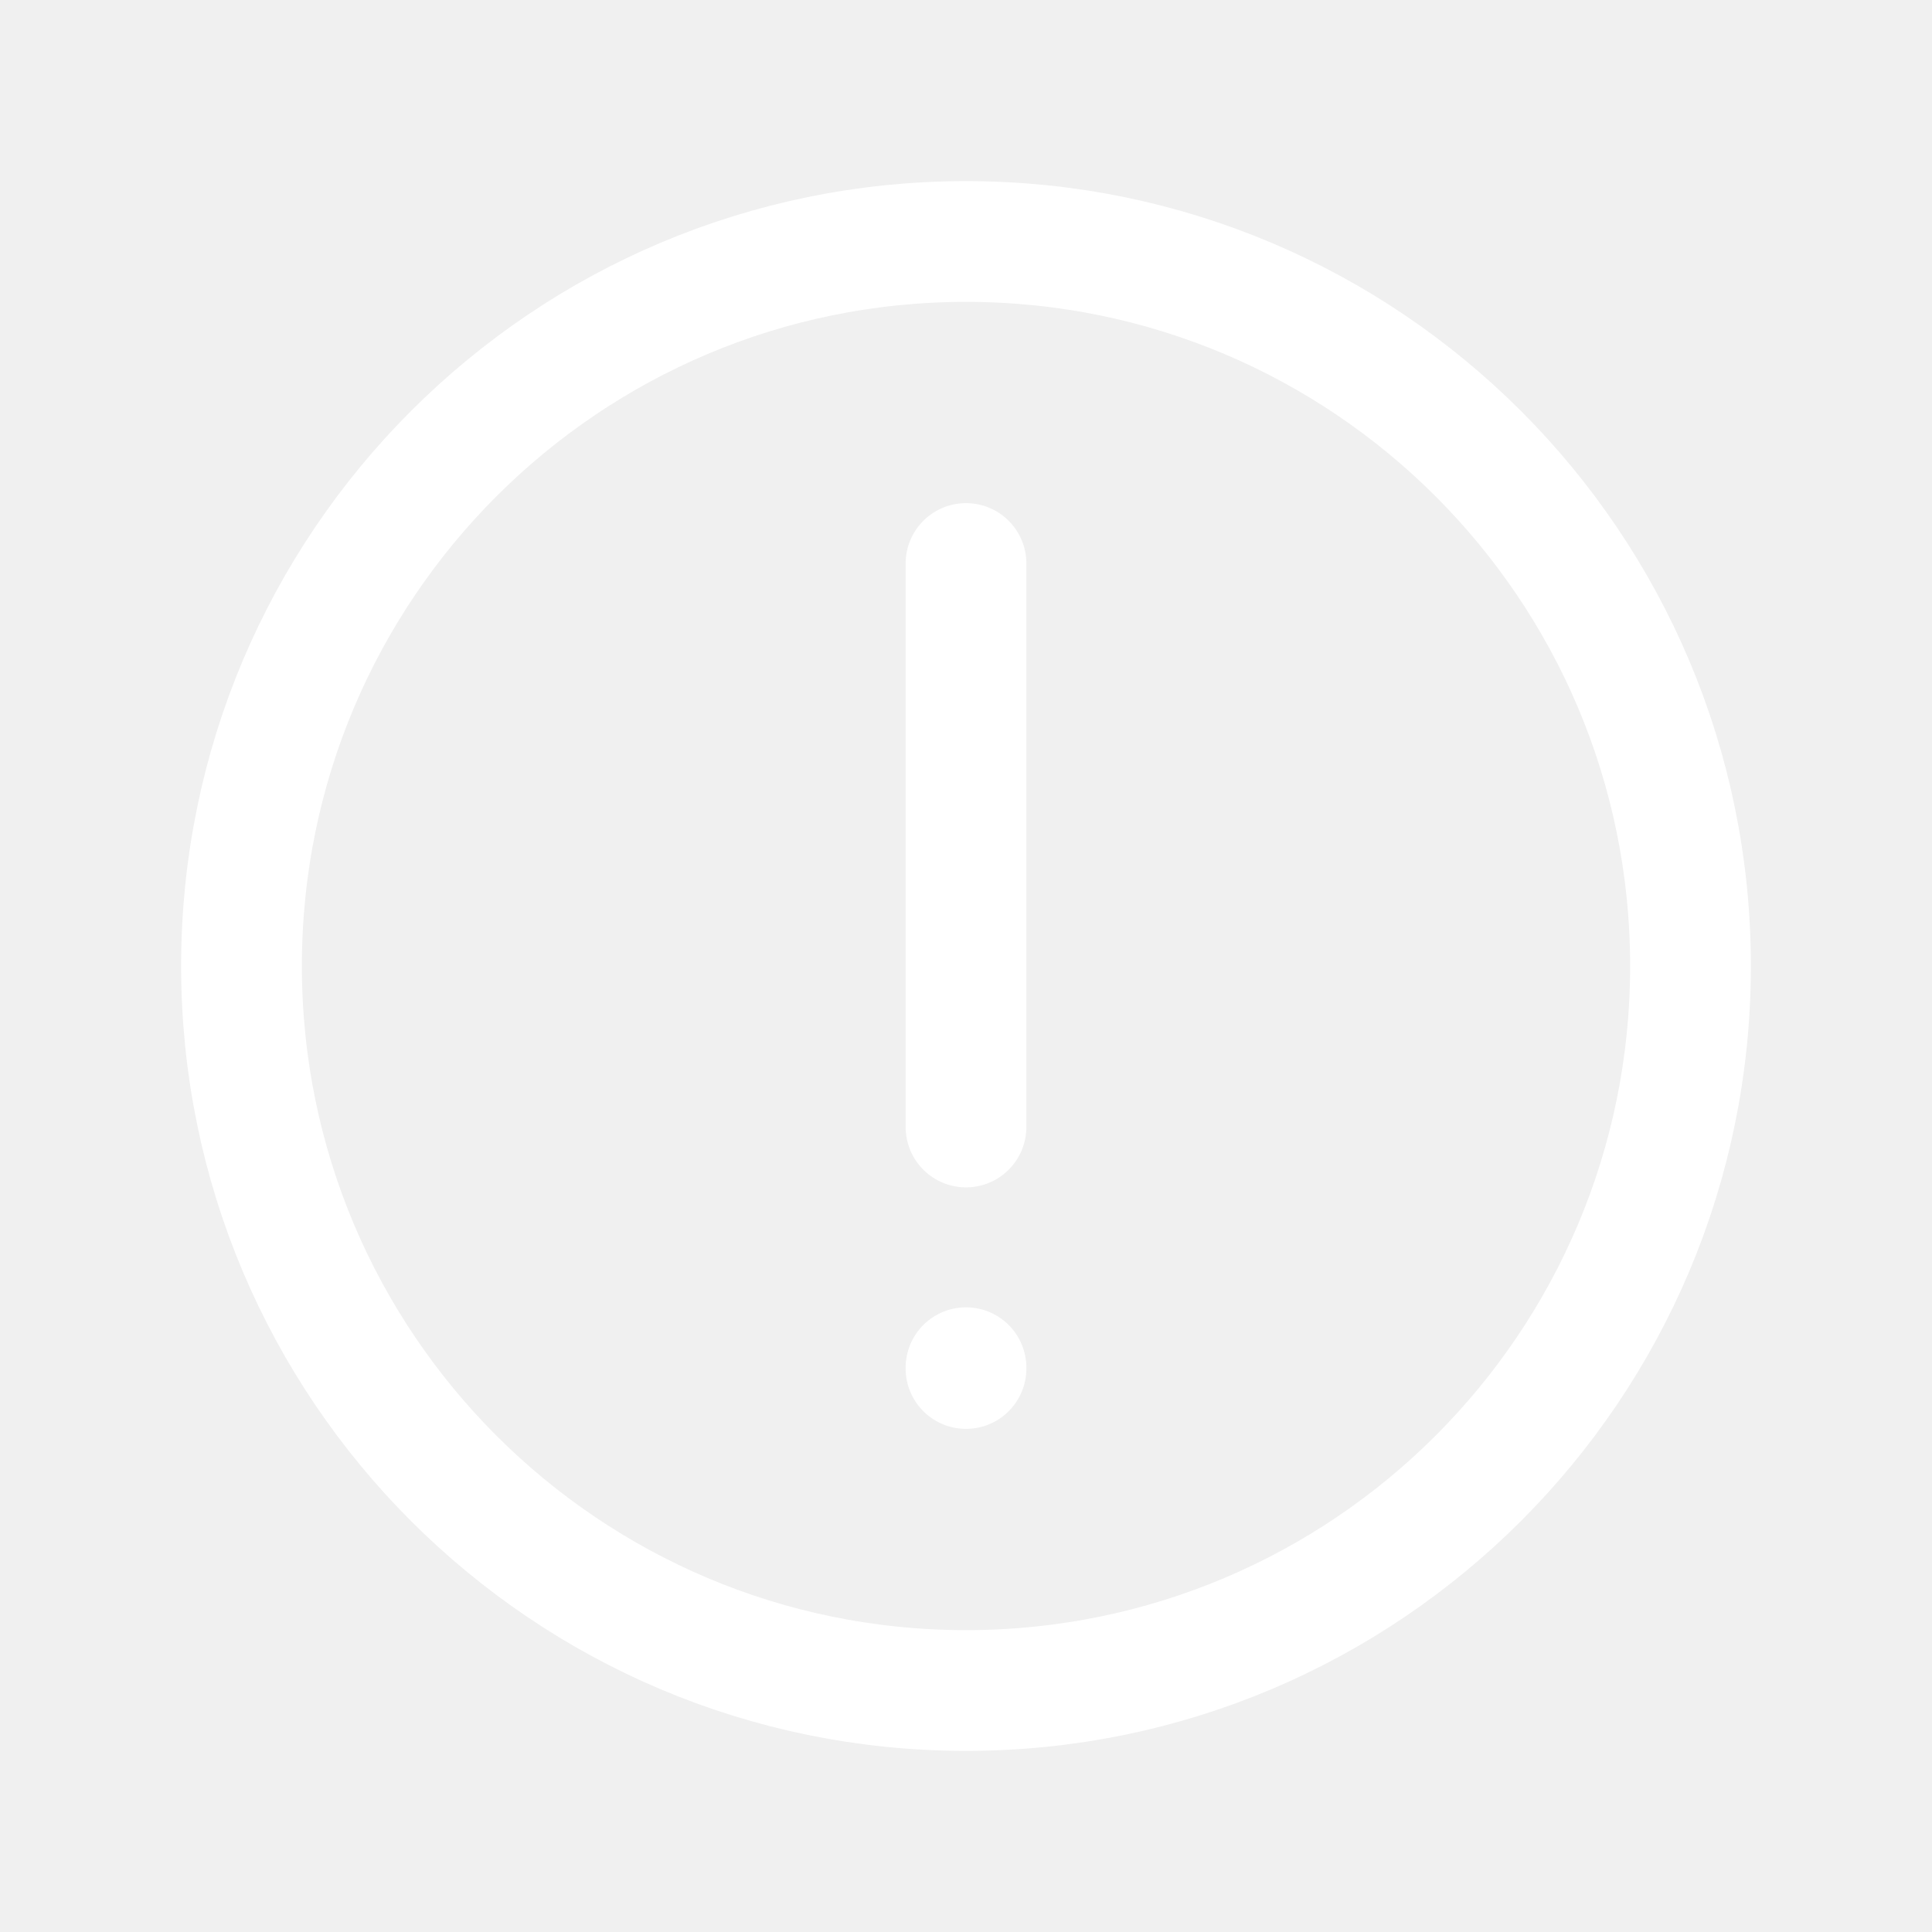
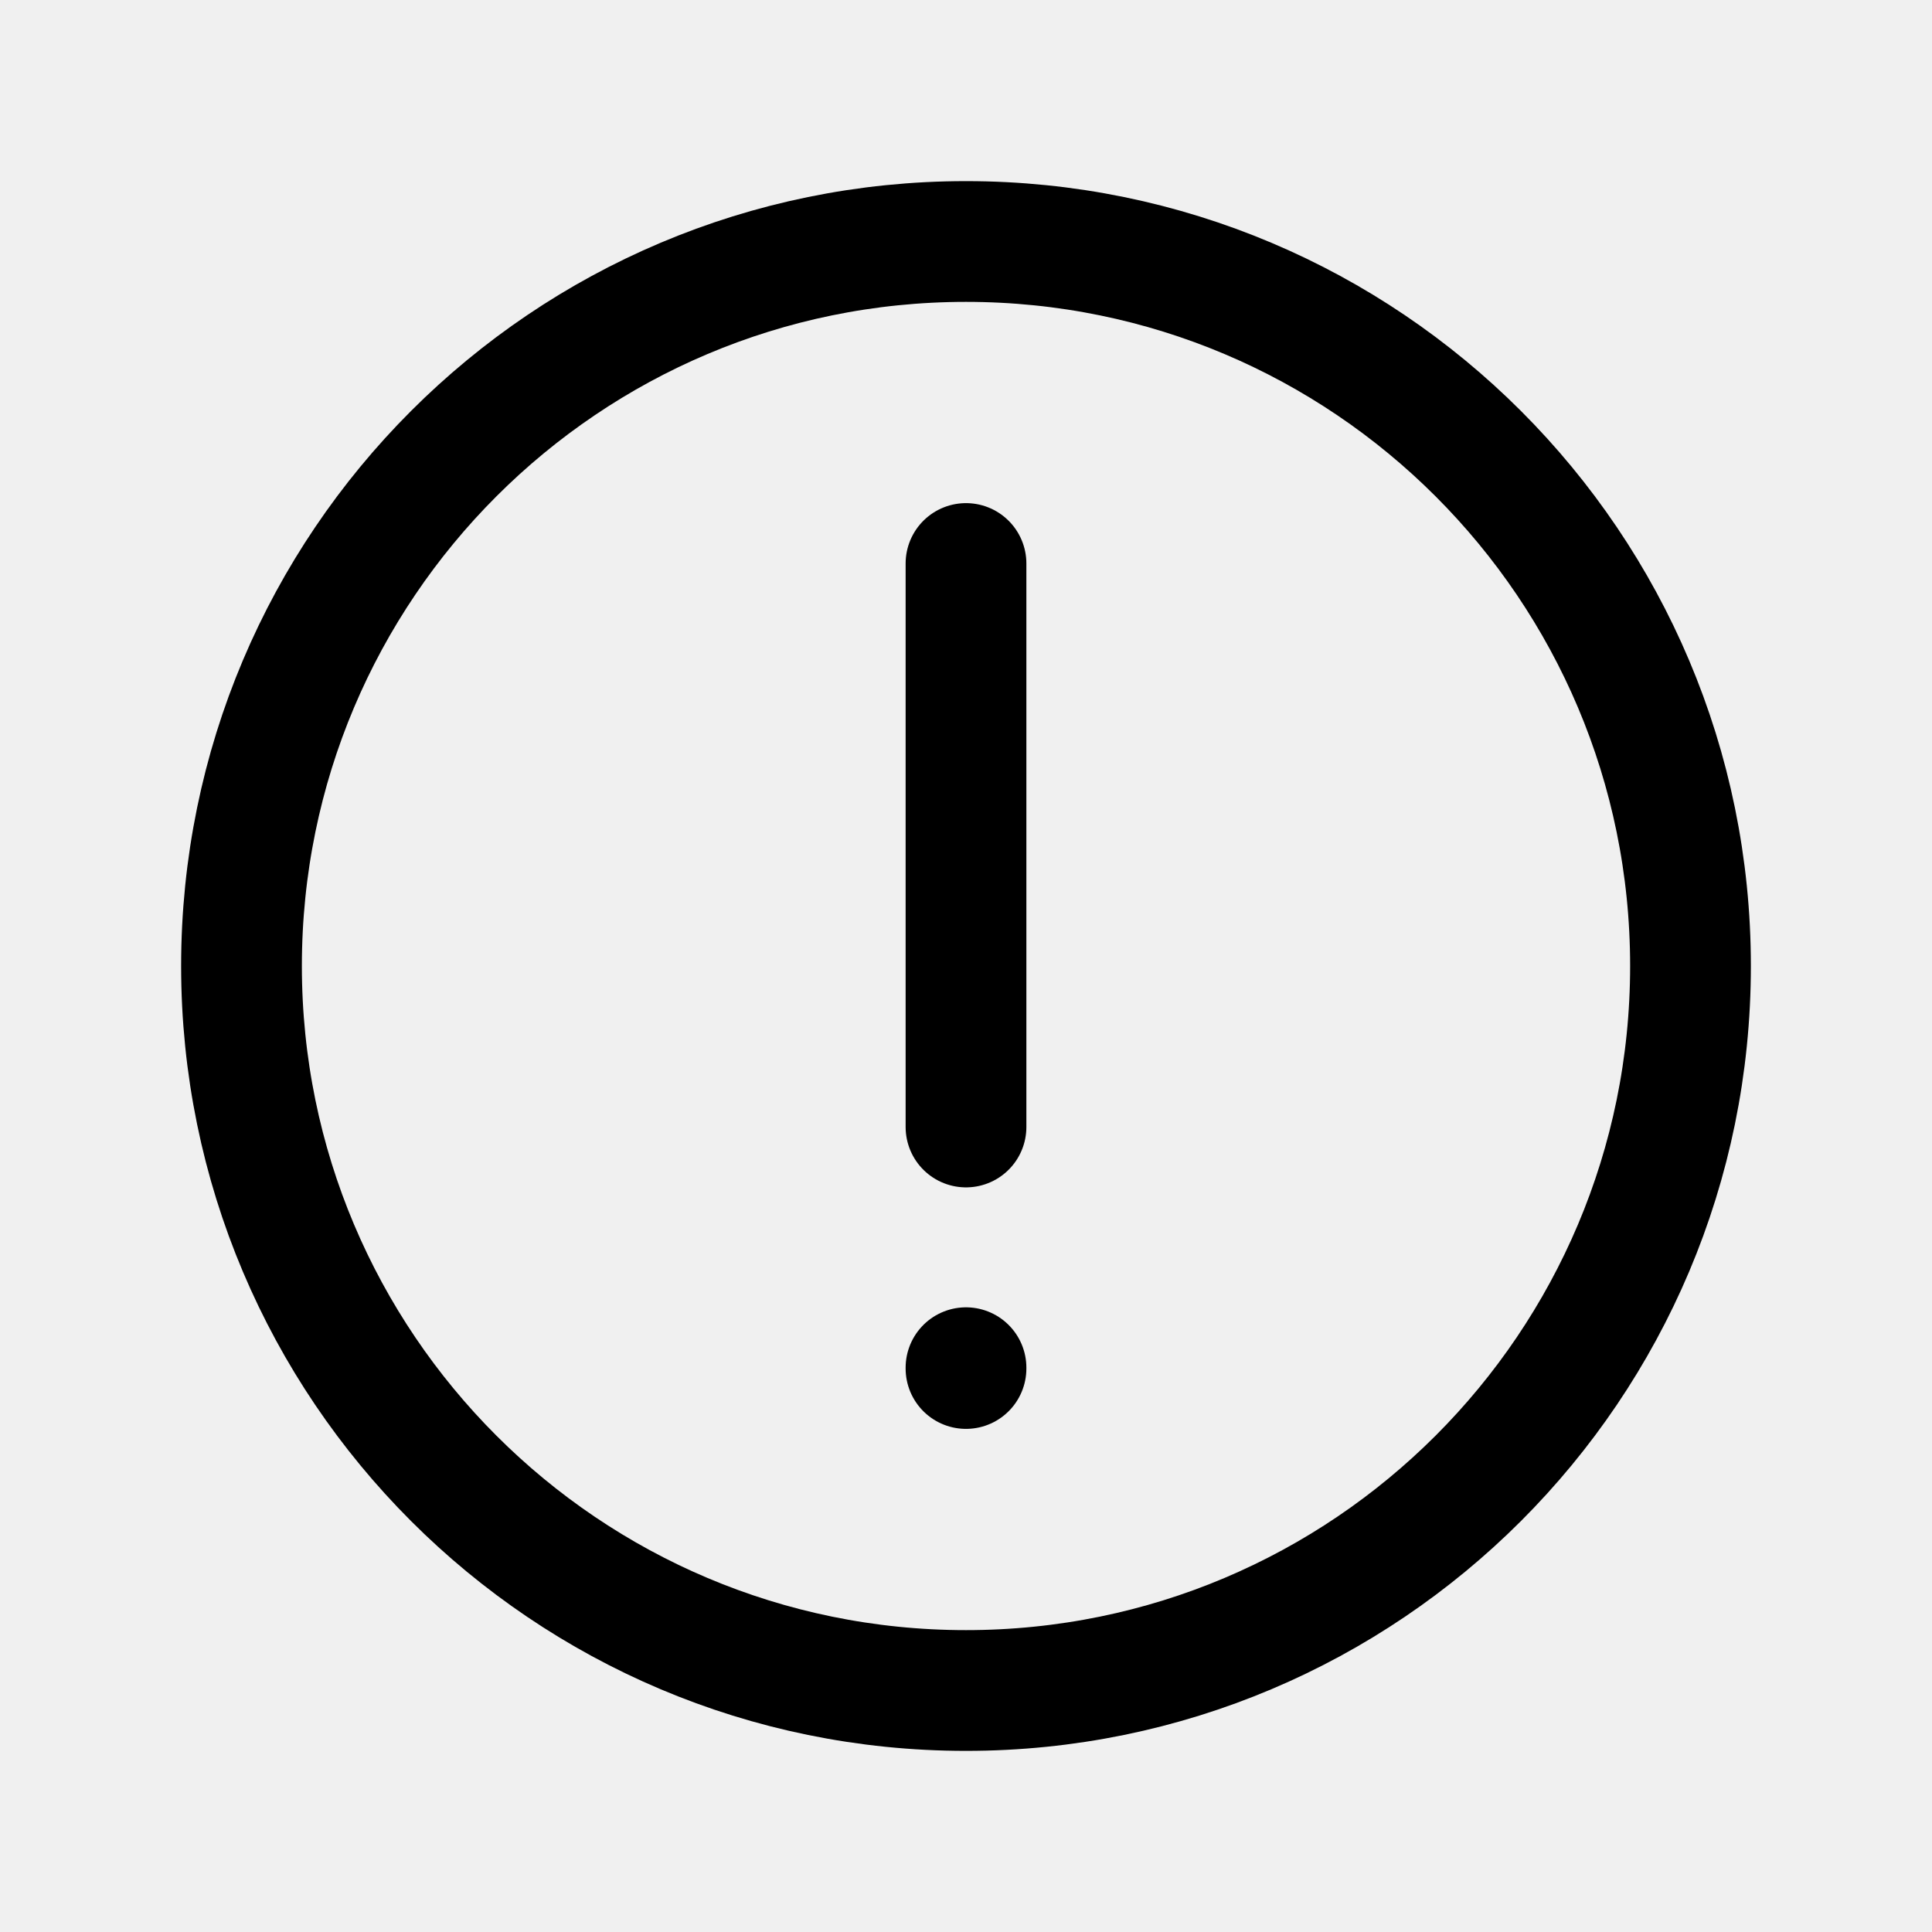
- <svg xmlns="http://www.w3.org/2000/svg" width="800px" height="800px" viewBox="0 0 24 24" fill="none">
+ <svg xmlns="http://www.w3.org/2000/svg" width="100px" height="100px" viewBox="0 0 24 24" fill="none">
  <g id="SVGRepo_bgCarrier" stroke-width="0" />
  <g id="SVGRepo_tracerCarrier" stroke-linecap="round" stroke-linejoin="round" />
  <g id="SVGRepo_iconCarrier">
-     <path d="M12 16.99V17M12 7V14M21 12C21 16.971 16.971 21 12 21C7.029 21 3 16.971 3 12C3 7.029 7.029 3 12 3C16.971 3 21 7.029 21 12Z" stroke="#ffffff" stroke-width="1.5" stroke-linecap="round" stroke-linejoin="round" />
+     <path d="M12 16.99V17M12 7V14M21 12C21 16.971 16.971 21 12 21C7.029 21 3 16.971 3 12C3 7.029 7.029 3 12 3C16.971 3 21 7.029 21 12Z" stroke="currentColor" stroke-width="1.5" stroke-linecap="round" stroke-linejoin="round" />
  </g>
</svg>
